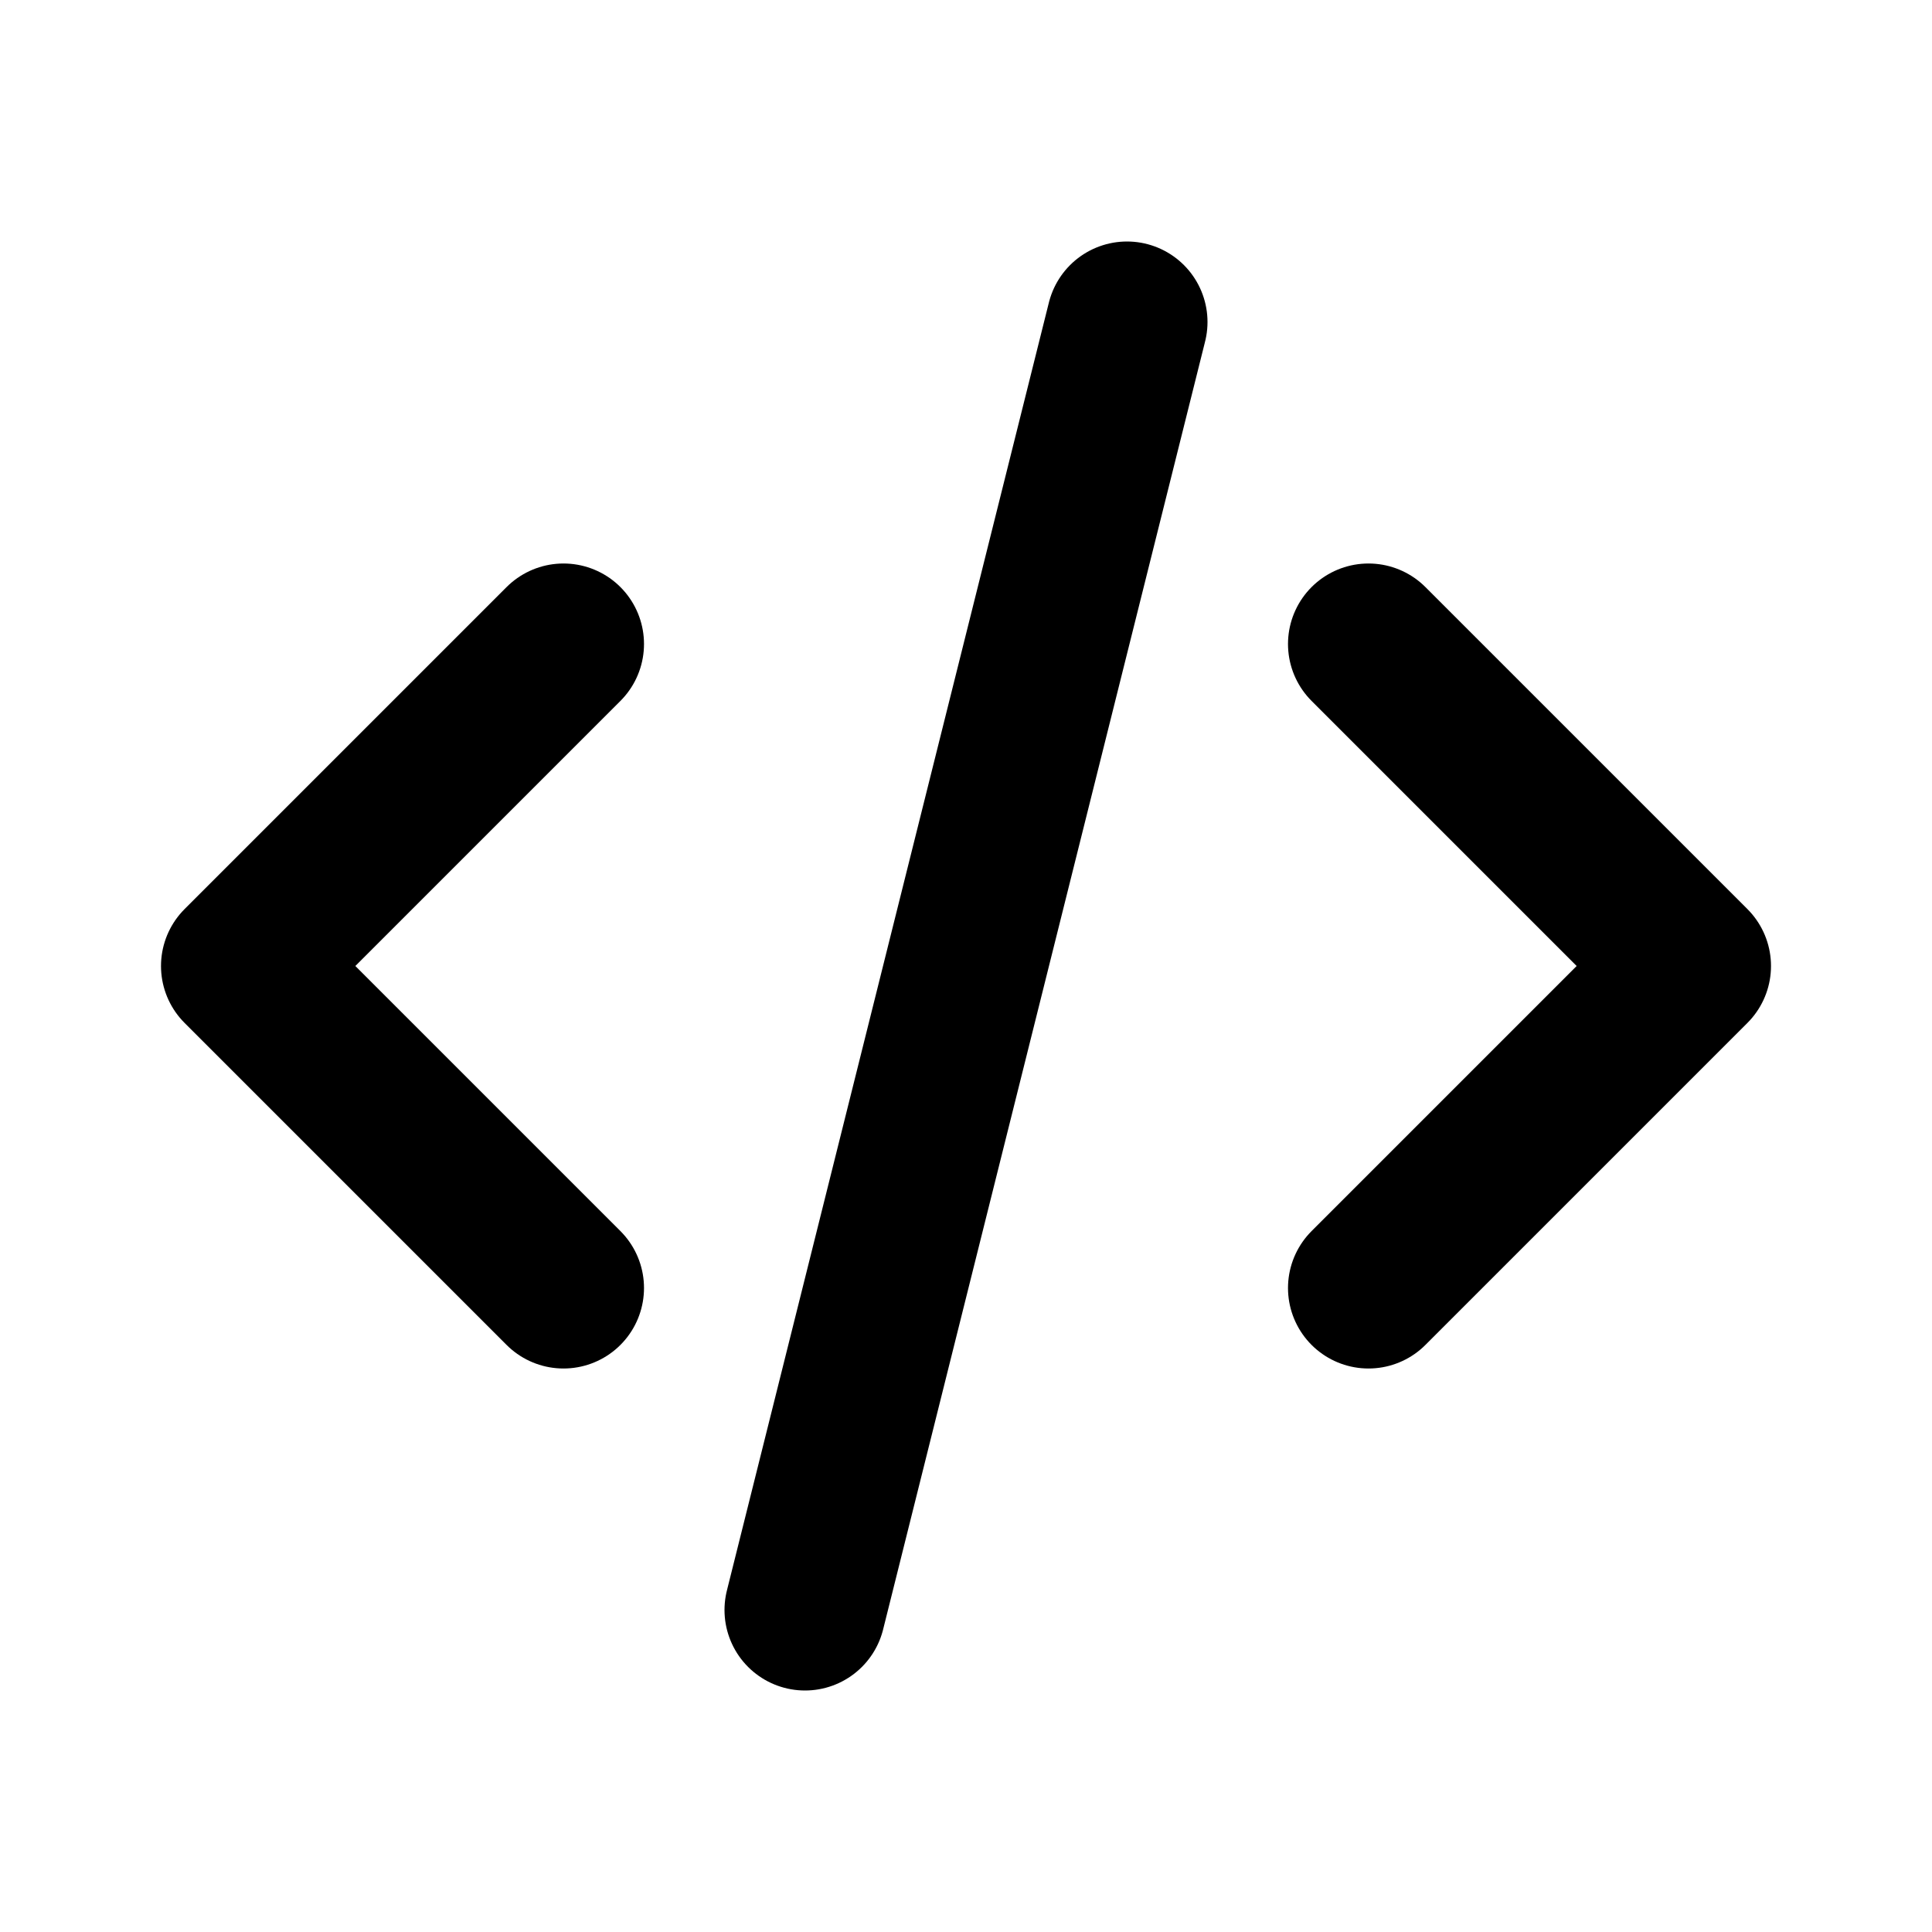
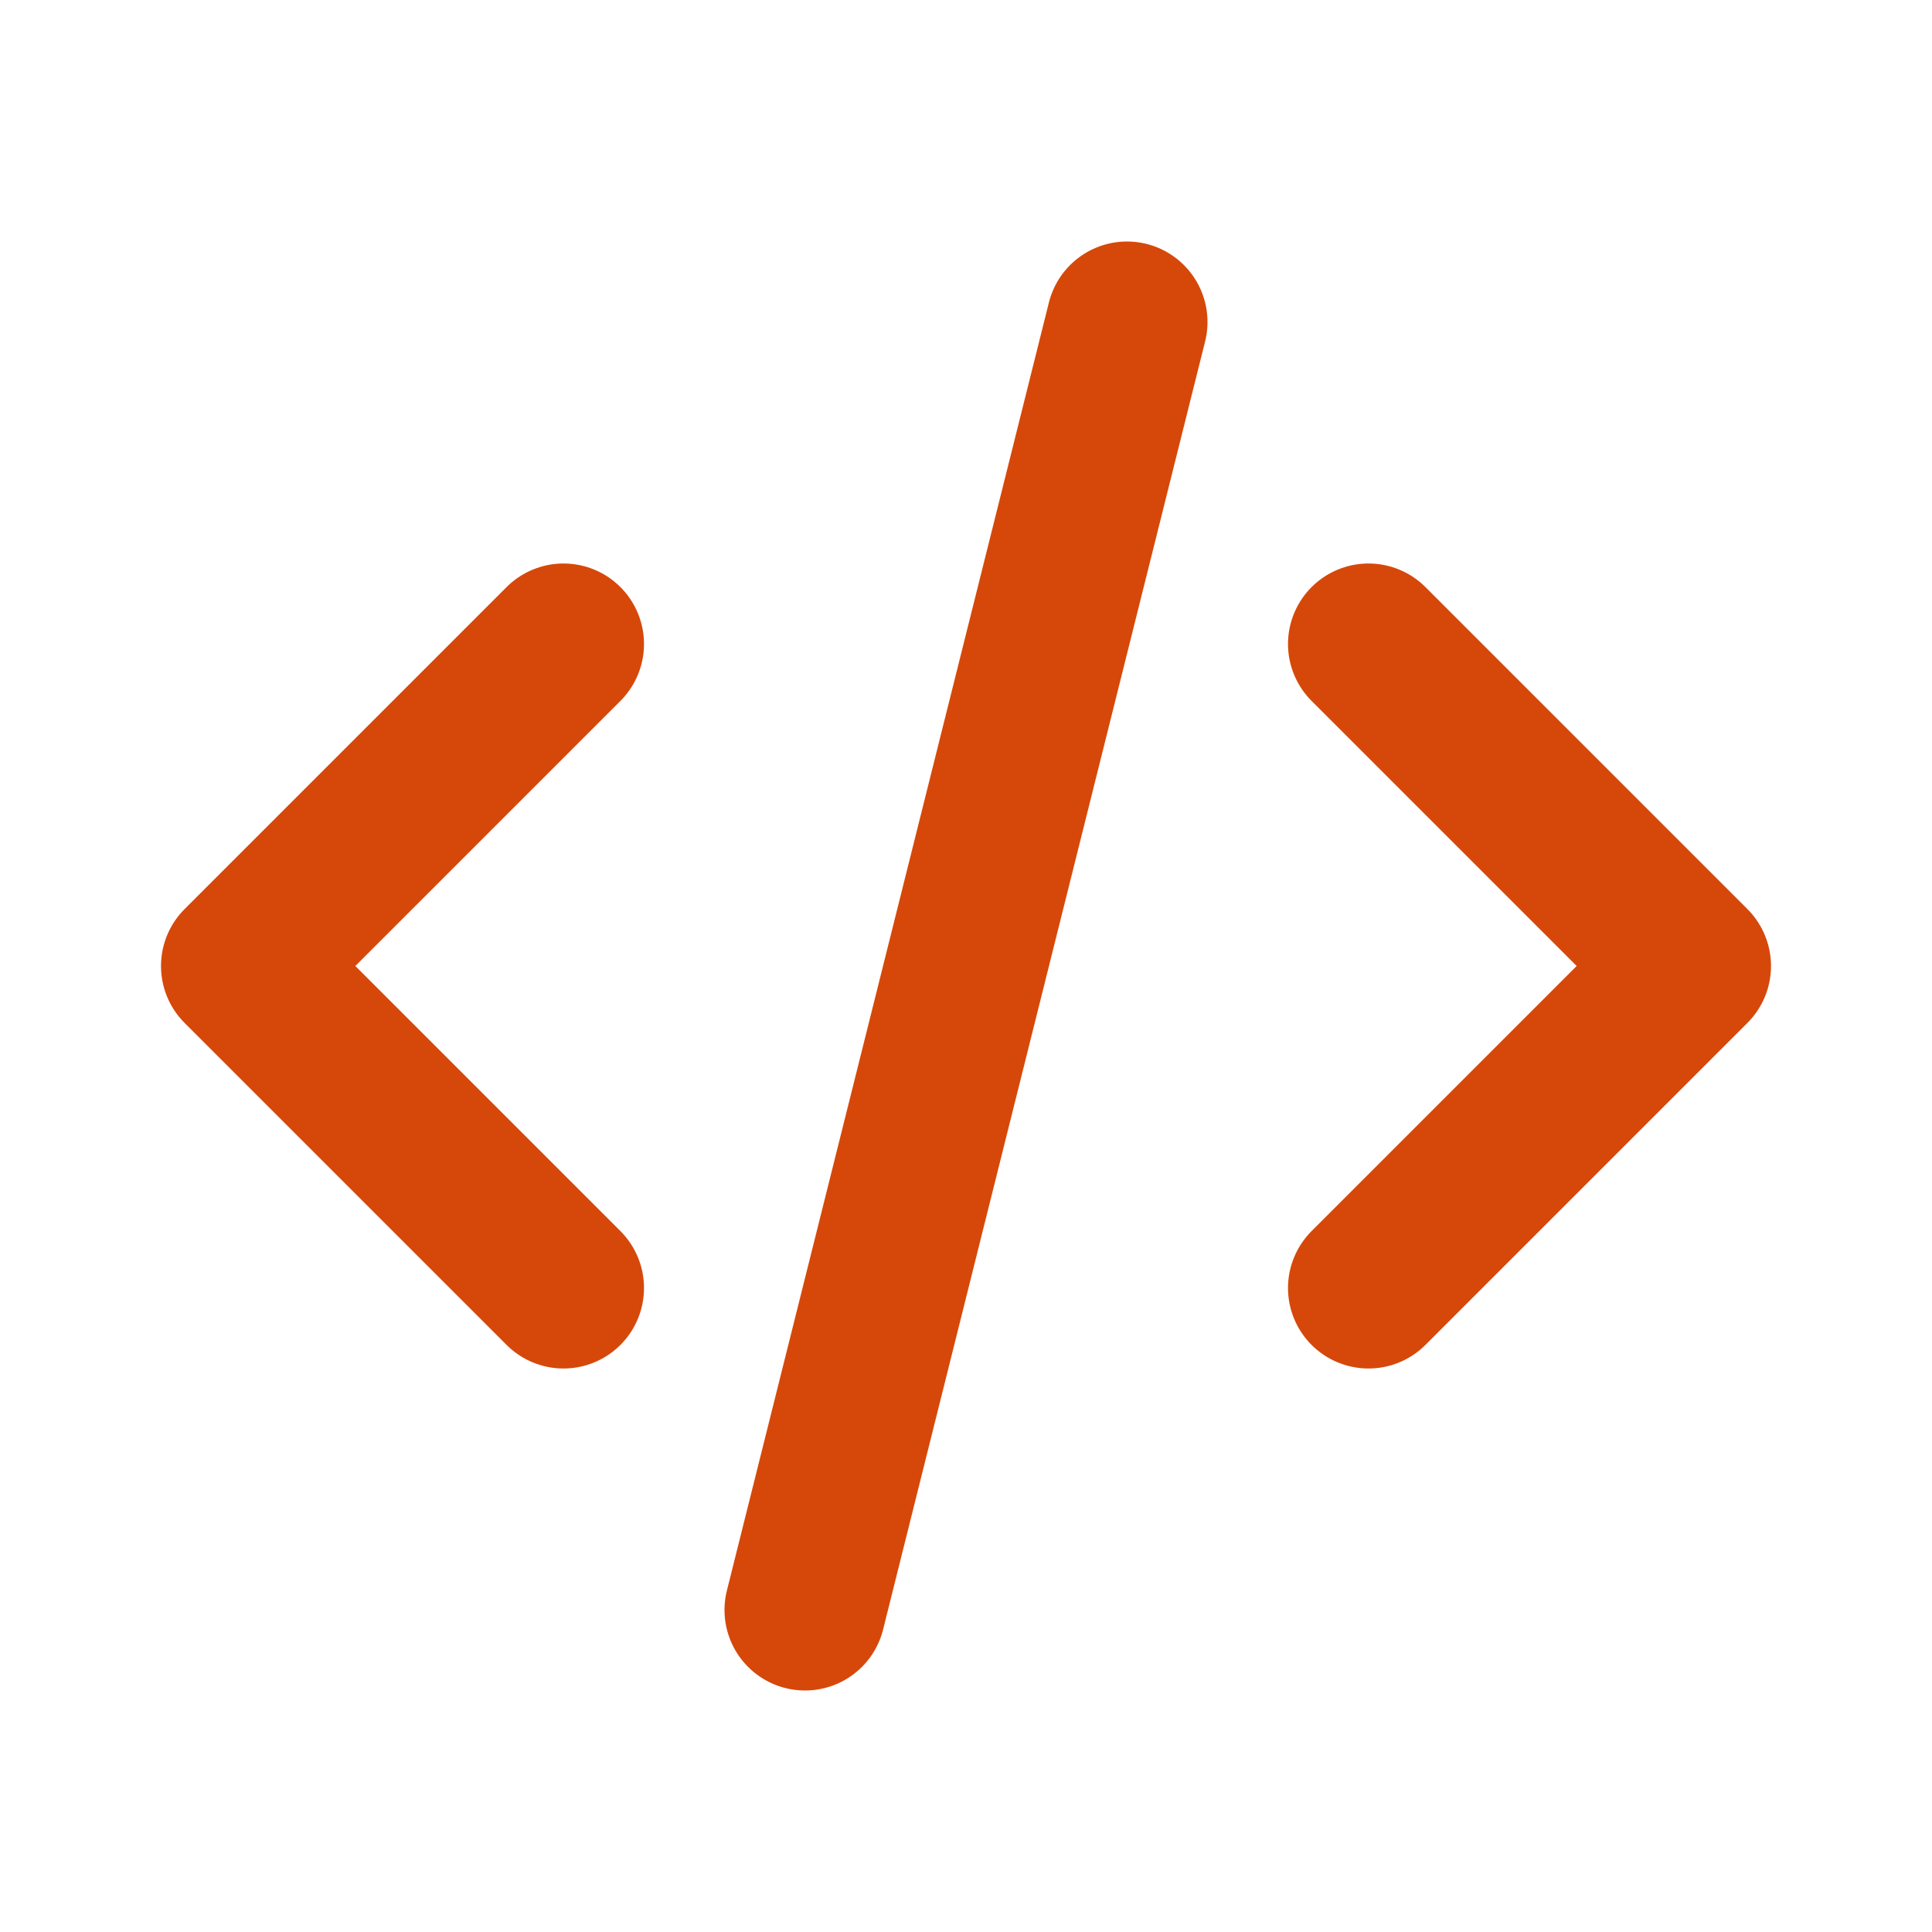
<svg xmlns="http://www.w3.org/2000/svg" width="24" height="24" viewBox="0 0 24 24" stroke-width="2" stroke="currentColor" fill="none" stroke-linecap="round" stroke-linejoin="round">
  <path stroke="none" d="M0 0h24v24H0z" fill="none" />
  <path d="M7 8l-4 4l4 4" />
  <path d="M17 8l4 4l-4 4" />
  <path d="M14 4l-4 16" />
  <style>
-         svg { color: #000; }
+         svg { color: #d6480a; }
        @media (prefers-color-scheme: dark) {
-             svg { color: #FFF; }
+             svg { color: #ff8040; }
        }
    </style>
</svg>
